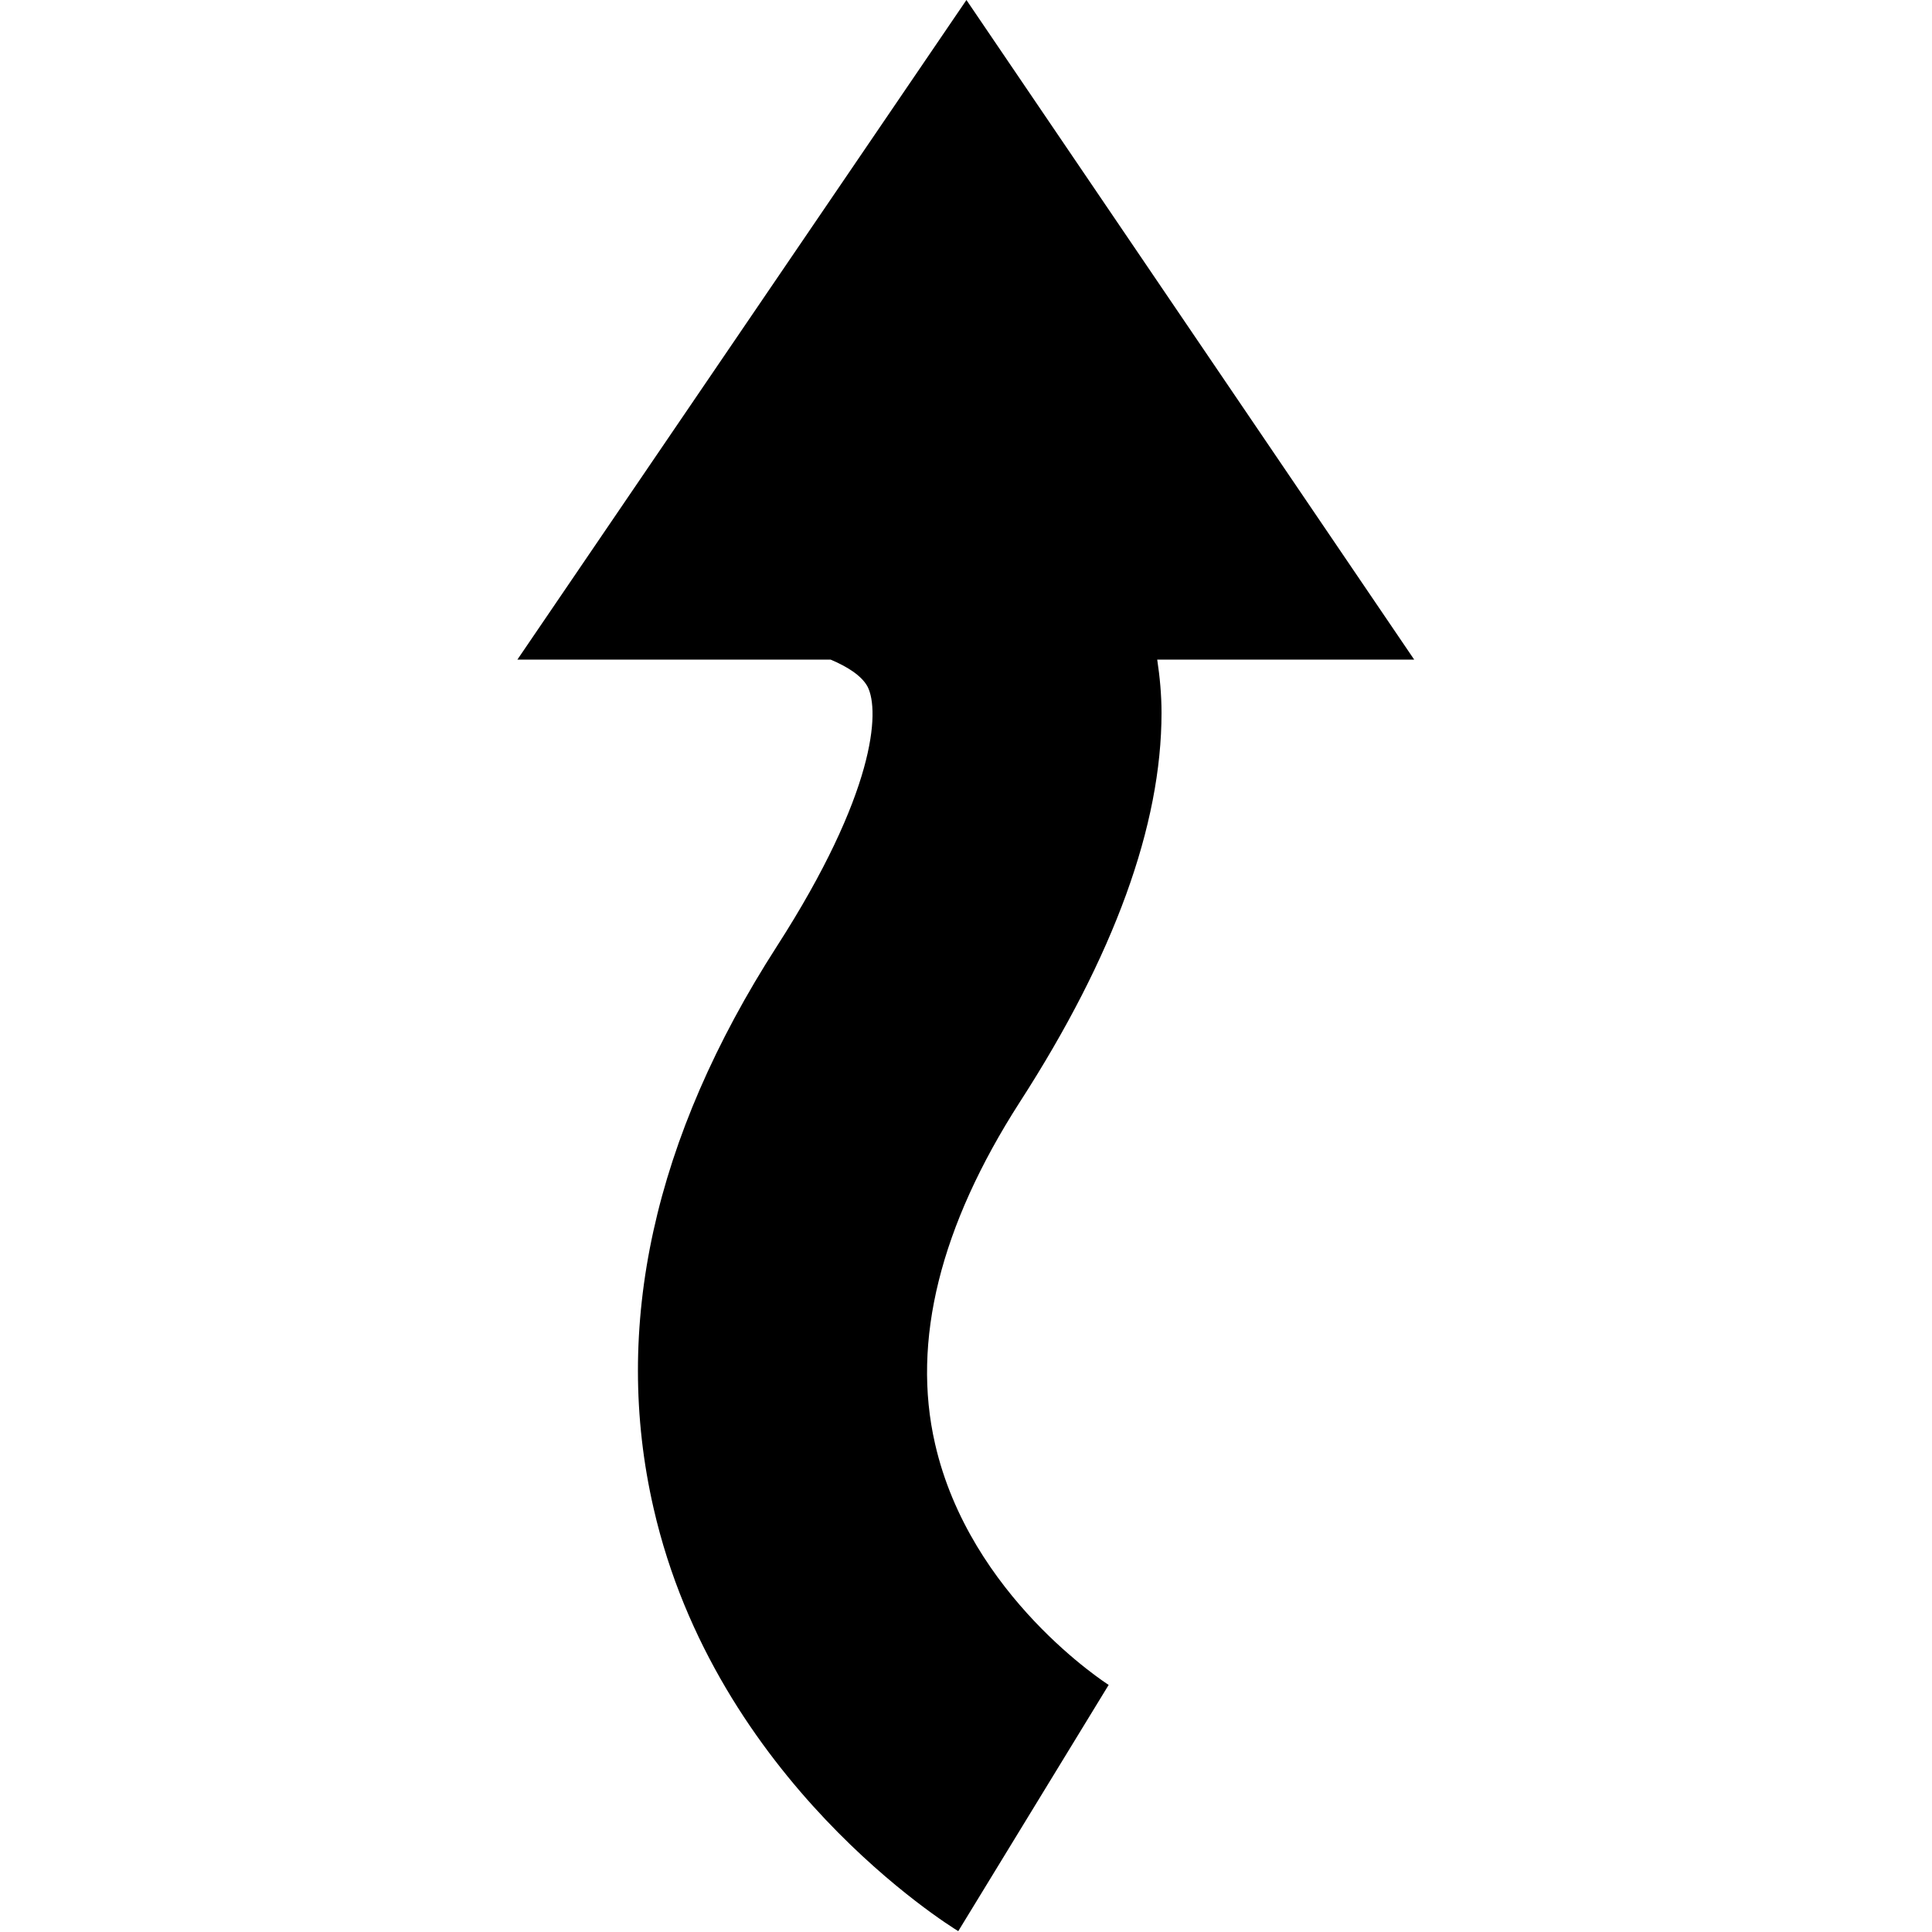
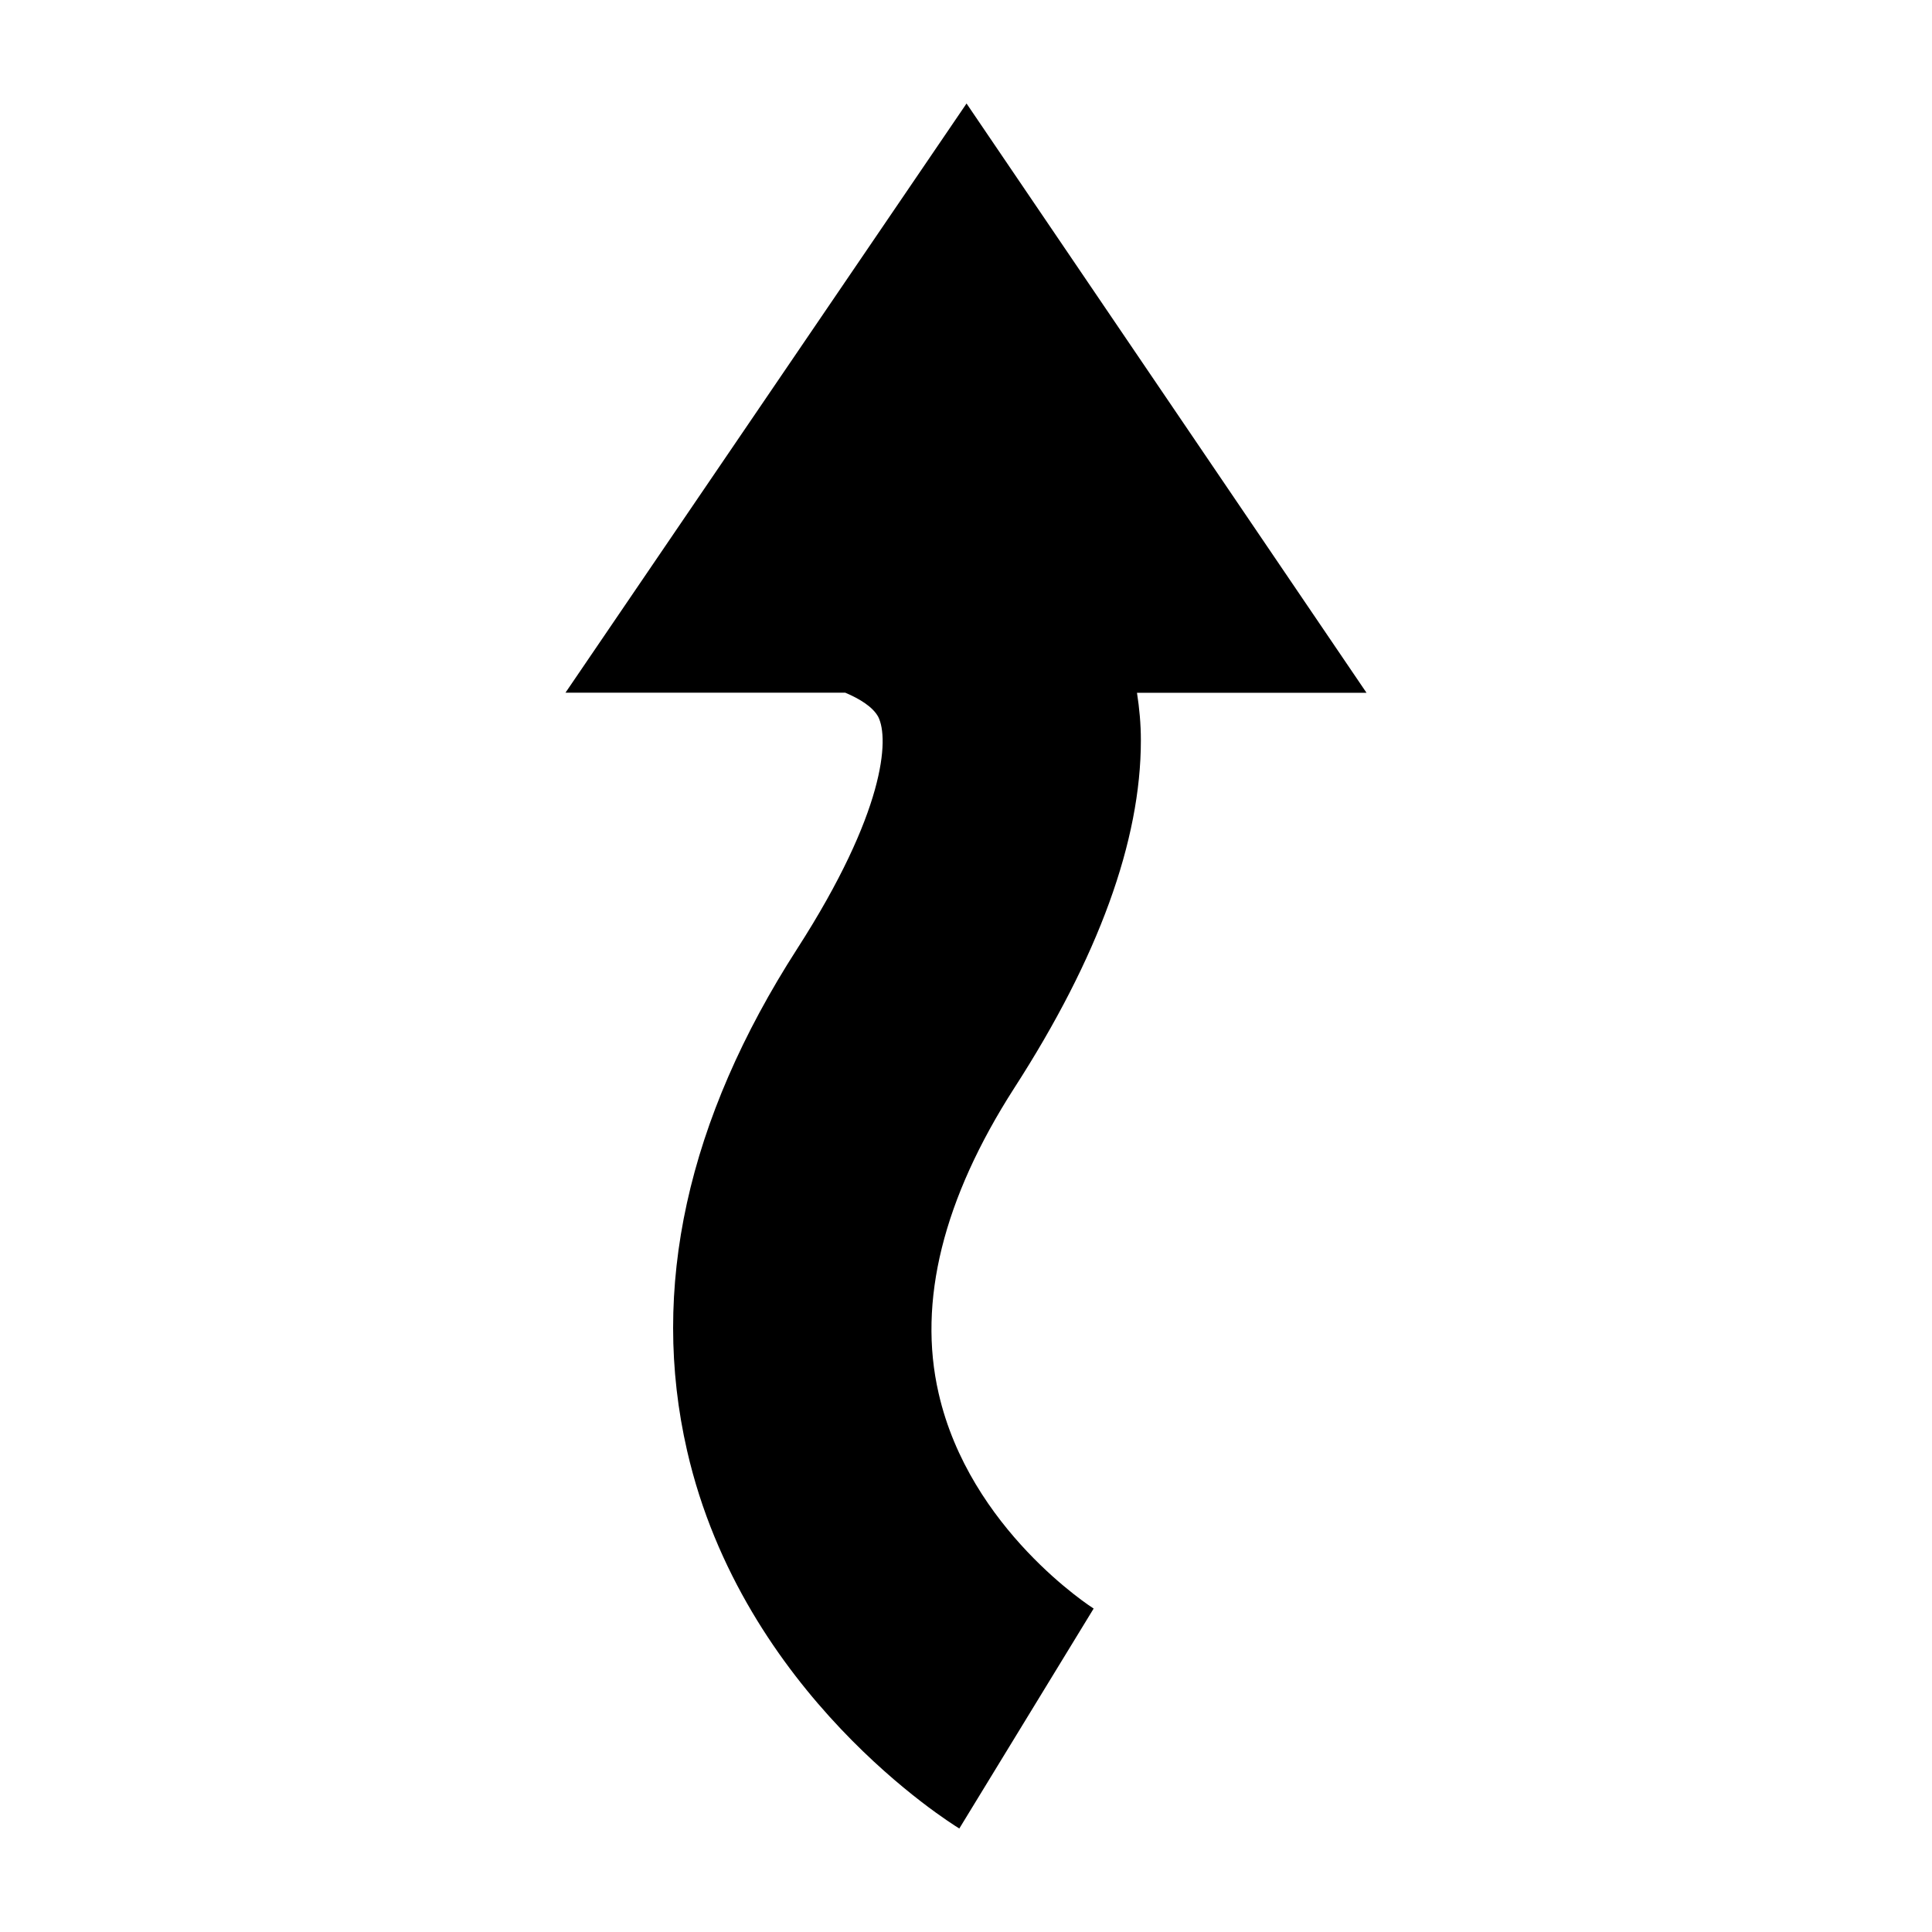
- <svg xmlns="http://www.w3.org/2000/svg" version="1.1" id="Layer_1" x="0px" y="0px" viewBox="0 0 449.6 449.5" style="enable-background:new 0 0 449.6 449.5;" xml:space="preserve">
-   <path d="M224.9,0L120.4,153.5h72.9c3.8,1.6,7.2,3.7,8.6,6.3c2.9,5.7,1.8,24.8-21.1,60.4c-28.7,44.6-38.4,88.6-28.7,130.8  c14.5,63.4,68.6,97,70.9,98.4l35-57.3c-0.3-0.2-32.3-20.6-40.4-56.1c-5.5-23.9,1.2-50.7,19.7-79.5c22-34.1,33-64.5,33-90.6  c0-4.3-0.4-8.4-1-12.4h59.8L224.9,0z" />
+ <svg xmlns="http://www.w3.org/2000/svg" version="1.1" id="Layer_1" x="0px" y="0px" viewBox="0 0 1792 1792" style="enable-background:new 0 0 1792 1792;" xml:space="preserve">
+   <path d="M896.5,96L524.5,642.5H784c13.5,5.7,25.6,13.2,30.6,22.4c10.3,20.3,6.4,88.3-75.1,215c-102.2,158.8-136.7,315.4-102.2,465.7  C689,1571.4,881.6,1691,889.8,1696l124.6-204c-1.1-0.7-115-73.3-143.8-199.7c-19.6-85.1,4.3-180.5,70.1-283  c78.3-121.4,117.5-229.6,117.5-322.6c0-15.3-1.4-29.9-3.6-44.1h212.9L896.5,96z" />
</svg>
